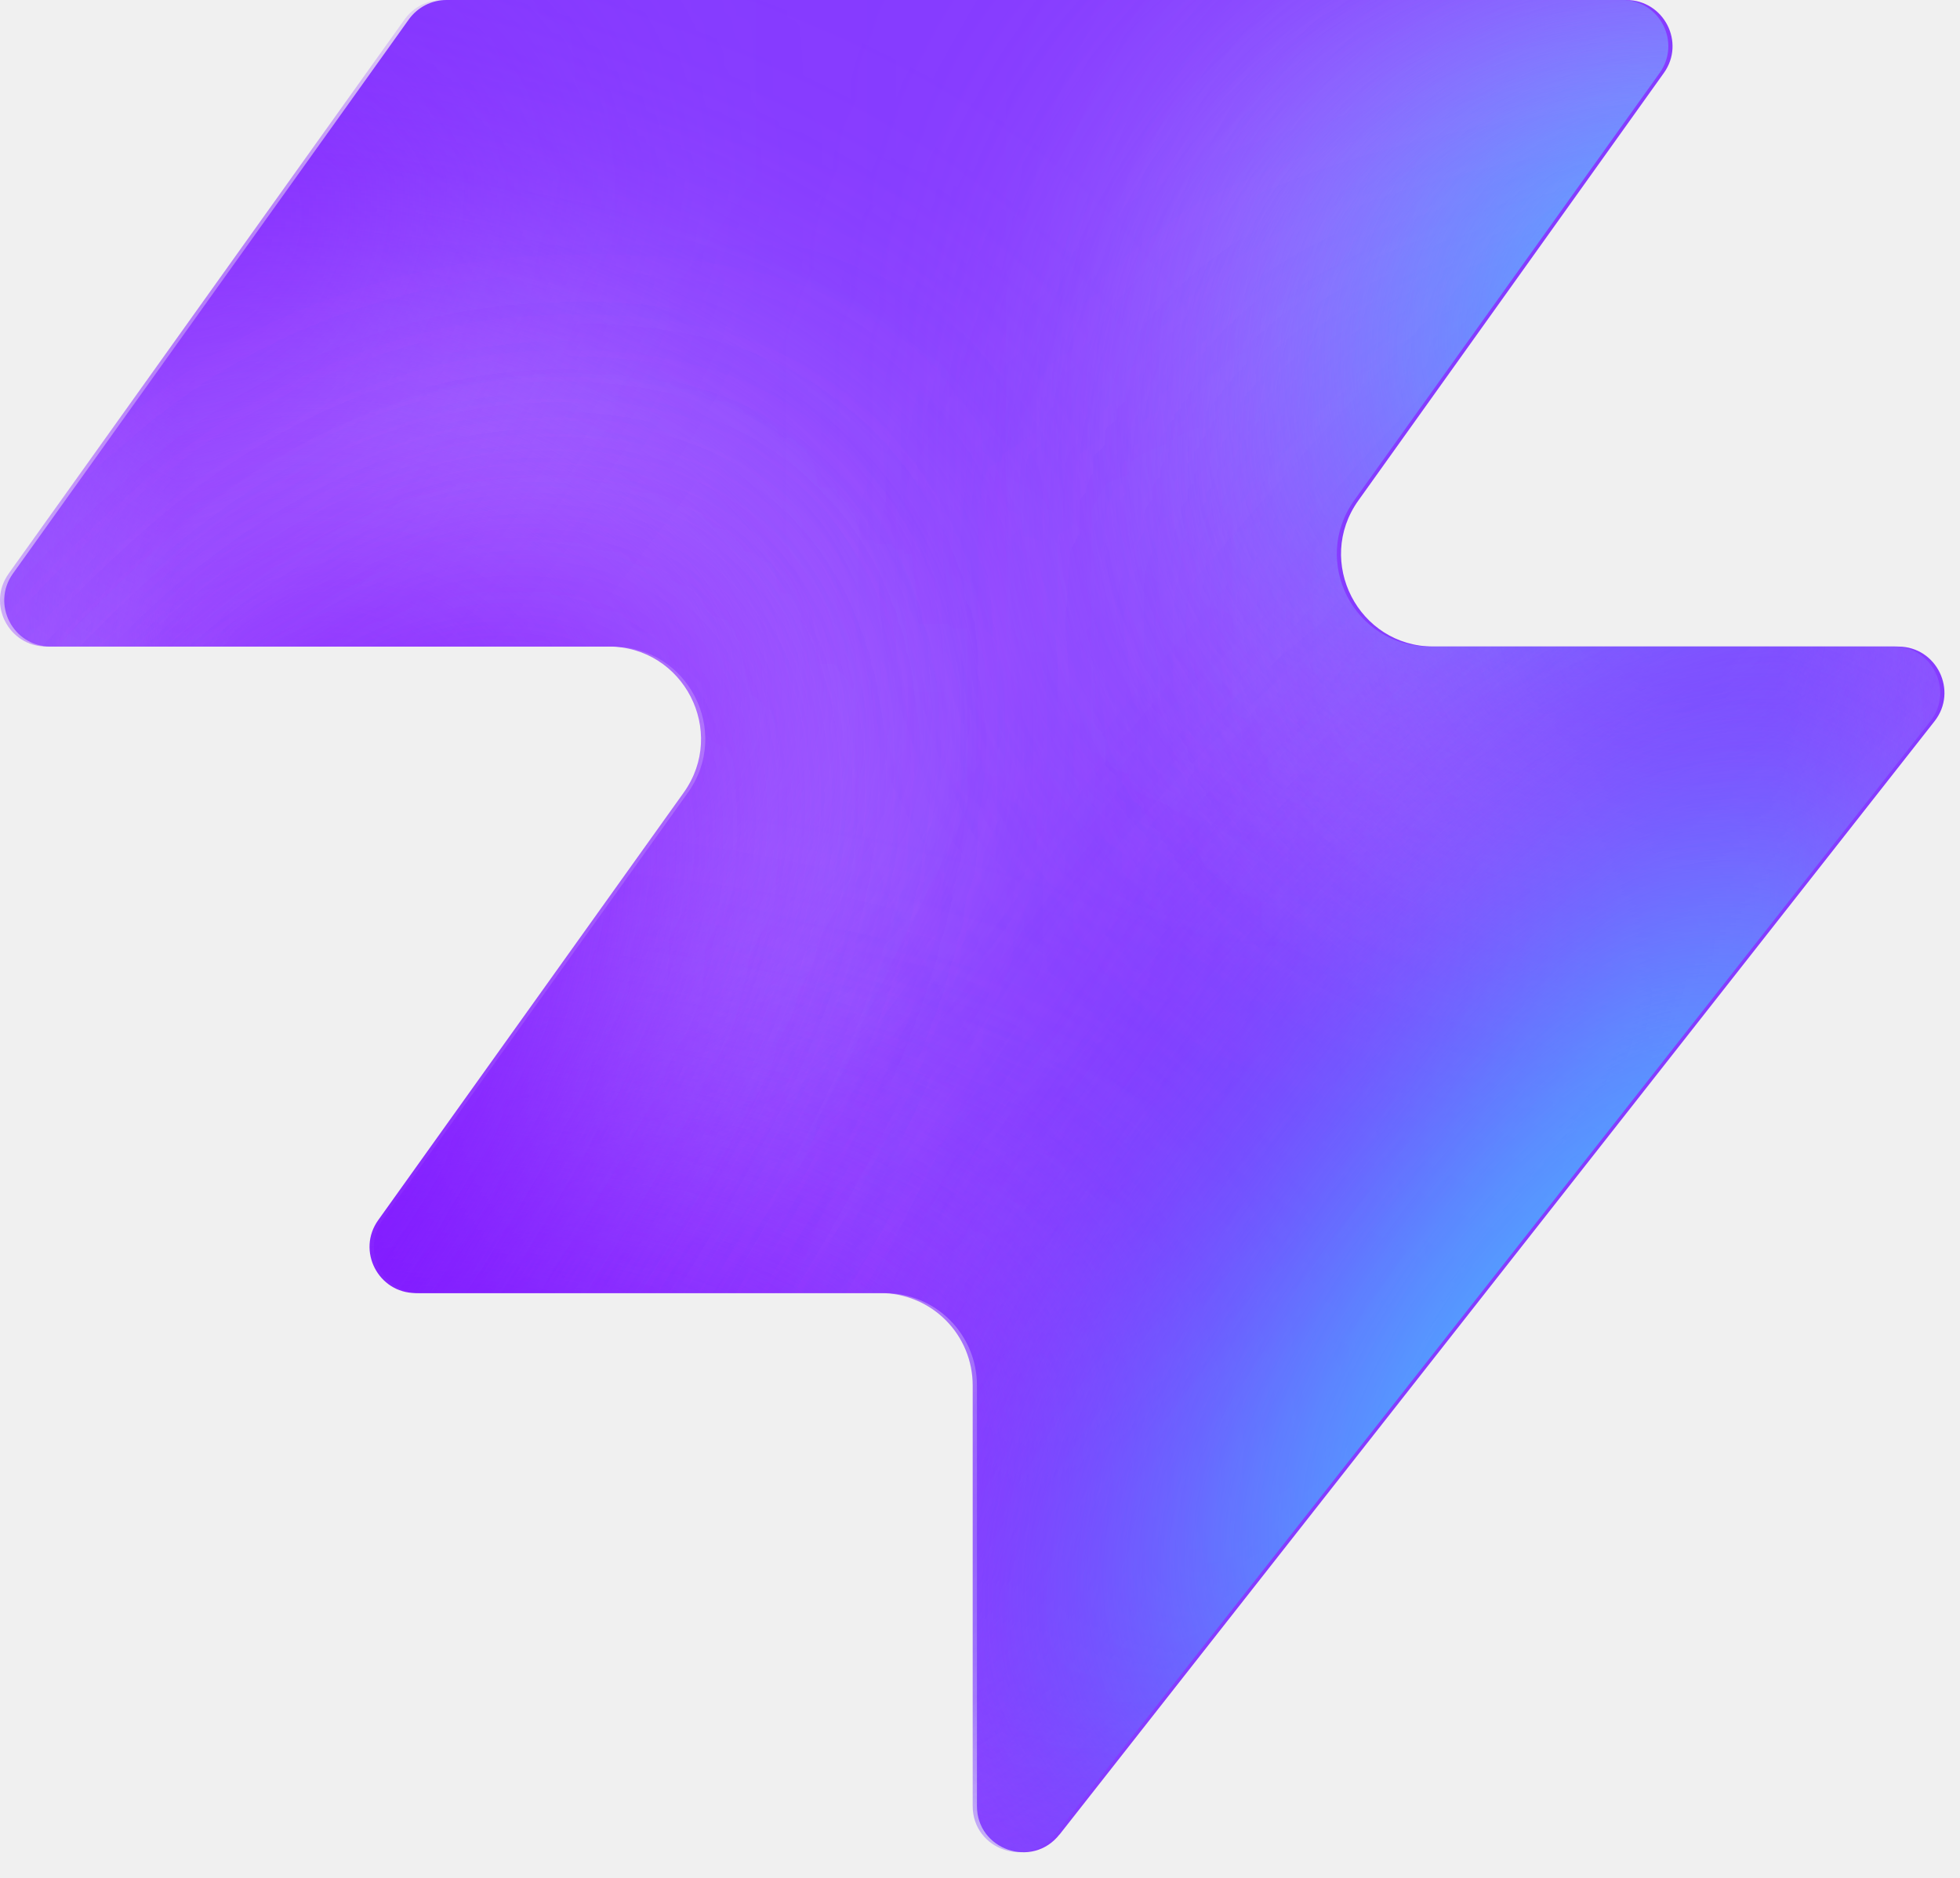
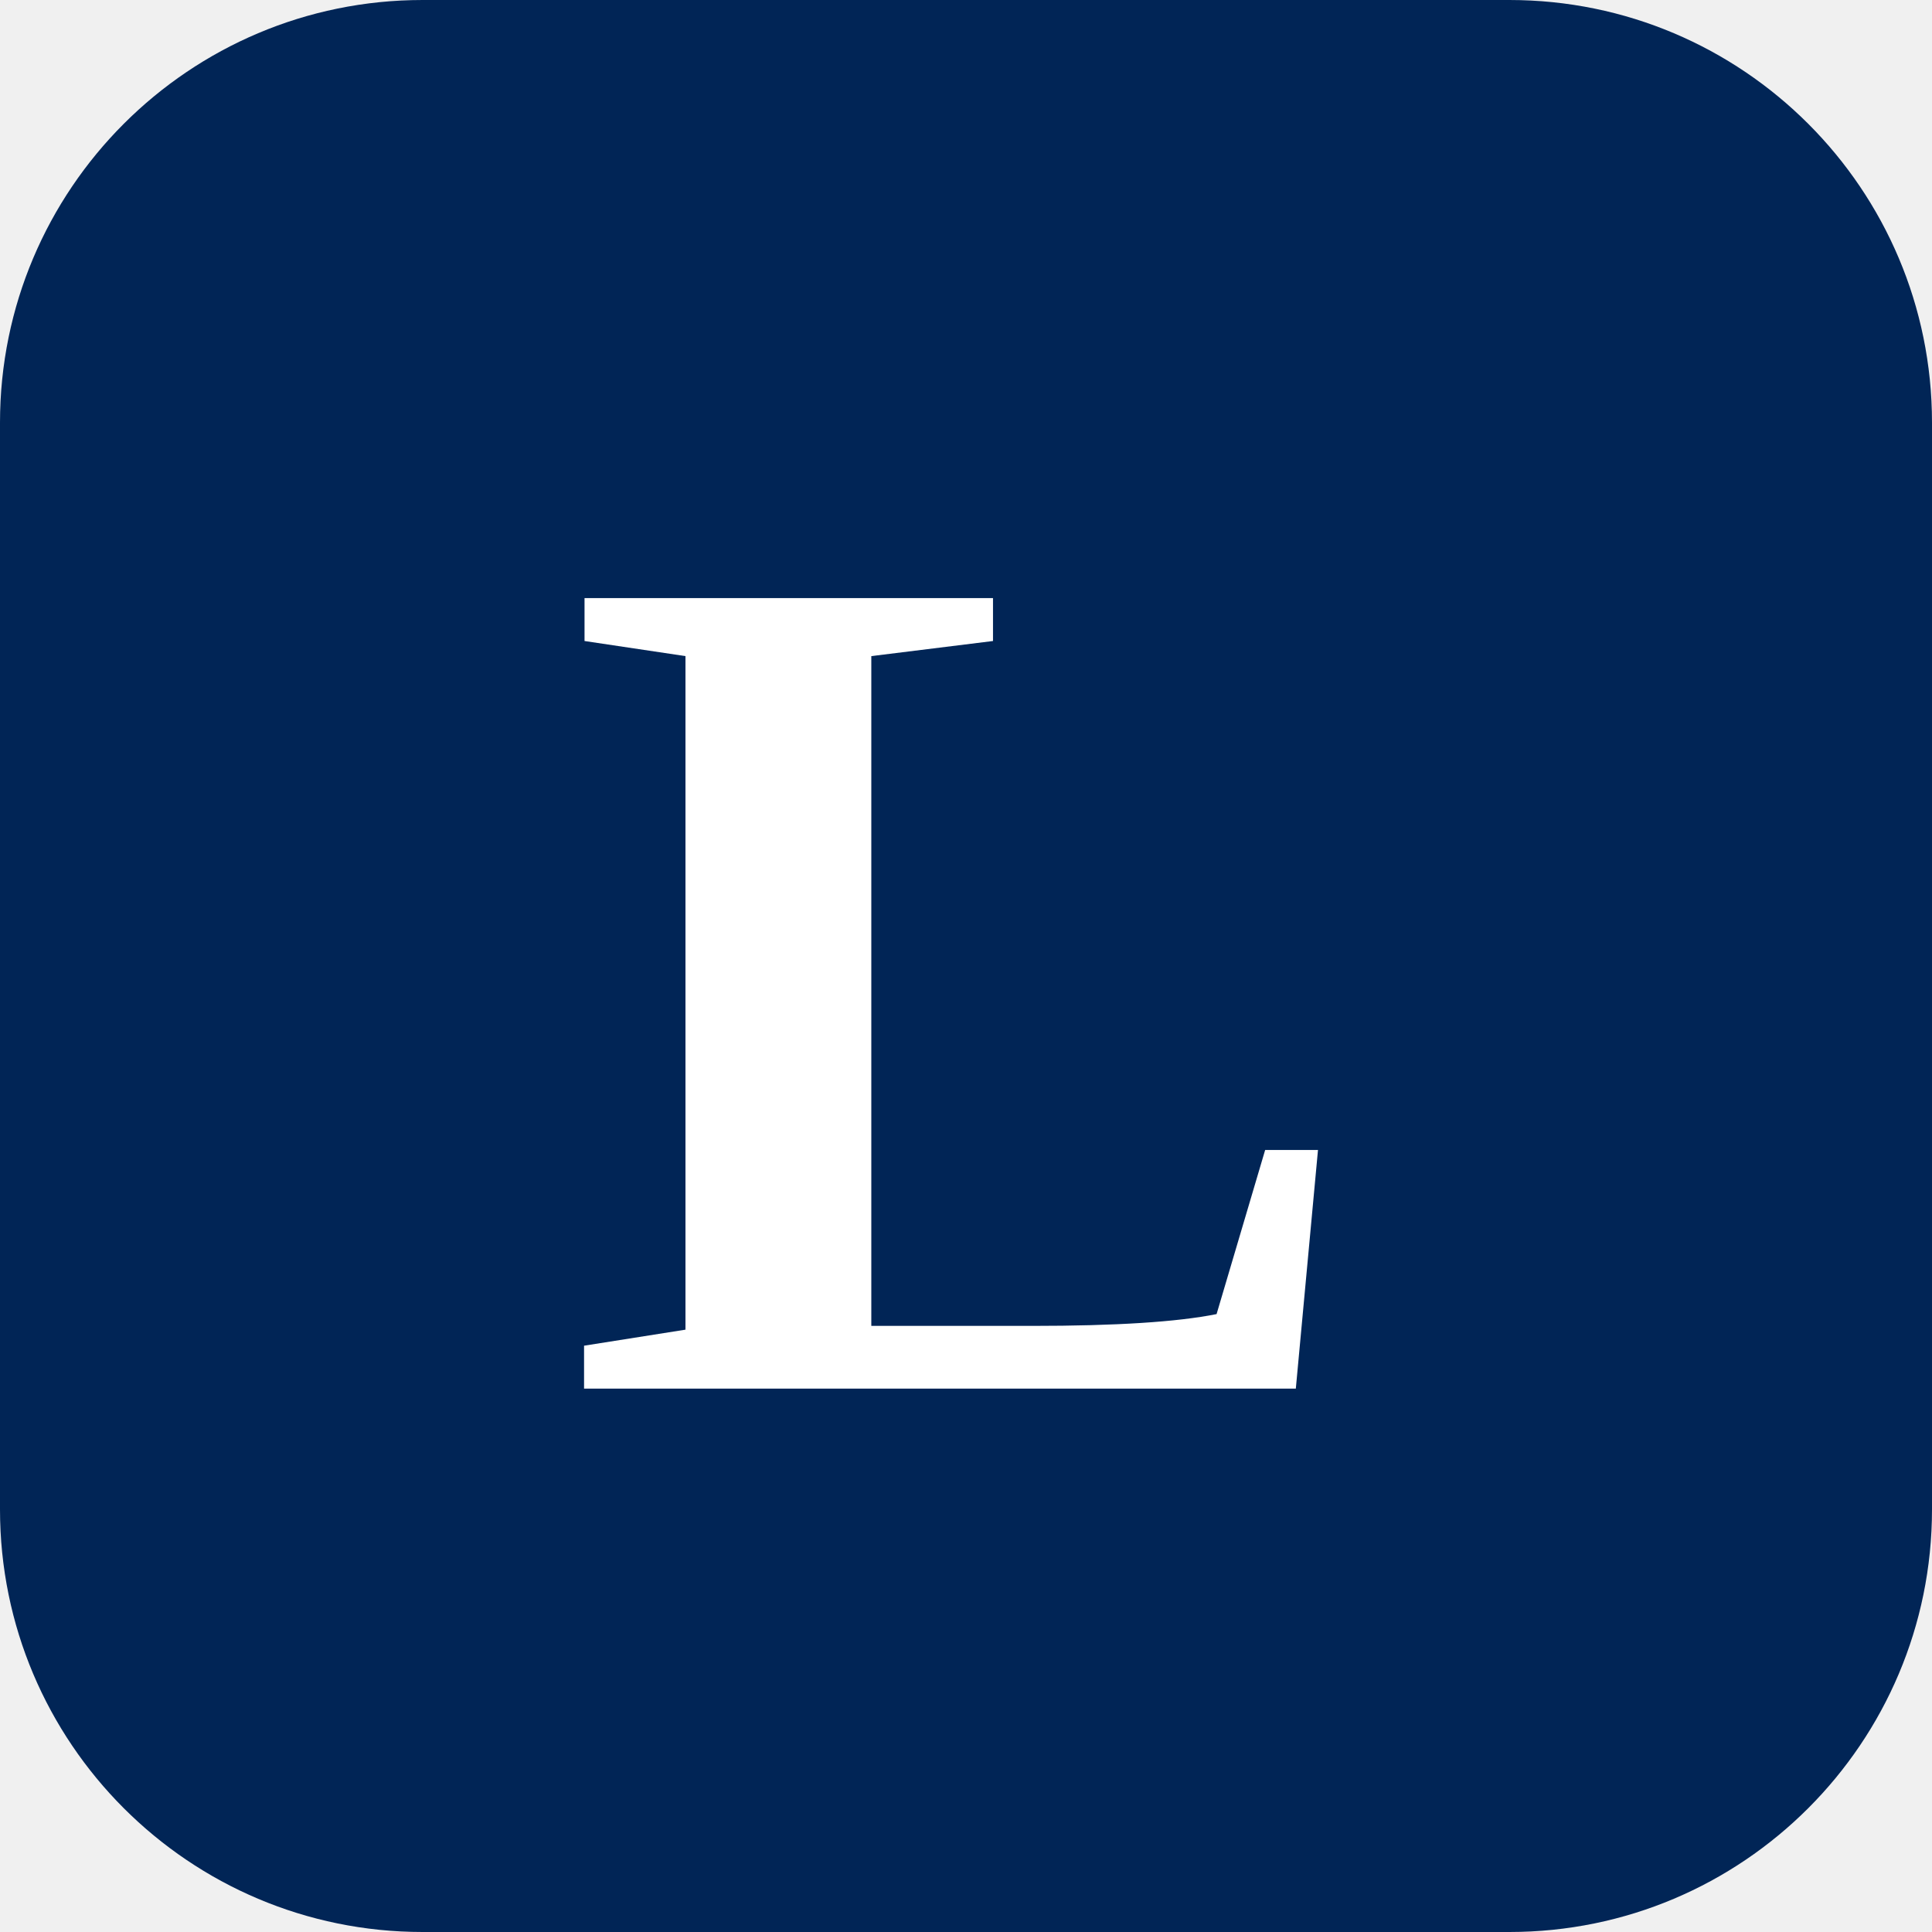
- <svg xmlns="http://www.w3.org/2000/svg" width="48" height="46" fill="none" viewBox="0 0 48 46">
-   <path fill="#863bff" d="M25.946 44.938c-.664.845-2.021.375-2.021-.698V33.937a2.26 2.26 0 0 0-2.262-2.262H10.287c-.92 0-1.456-1.04-.92-1.788l7.48-10.471c1.07-1.497 0-3.578-1.842-3.578H1.237c-.92 0-1.456-1.04-.92-1.788L10.013.474c.214-.297.556-.474.92-.474h28.894c.92 0 1.456 1.04.92 1.788l-7.48 10.471c-1.07 1.498 0 3.579 1.842 3.579h11.377c.943 0 1.473 1.088.89 1.83L25.947 44.94z" style="fill:#863bff;fill:color(display-p3 .525 .23 1);fill-opacity:1" />
-   <mask id="a" width="48" height="46" x="0" y="0" maskUnits="userSpaceOnUse" style="mask-type:alpha">
-     <path fill="#000" d="M25.842 44.938c-.664.844-2.021.375-2.021-.698V33.937a2.26 2.26 0 0 0-2.262-2.262H10.183c-.92 0-1.456-1.04-.92-1.788l7.48-10.471c1.07-1.498 0-3.579-1.842-3.579H1.133c-.92 0-1.456-1.04-.92-1.787L9.91.473c.214-.297.556-.474.92-.474h28.894c.92 0 1.456 1.04.92 1.788l-7.48 10.471c-1.07 1.498 0 3.578 1.842 3.578h11.377c.943 0 1.473 1.088.89 1.832L25.843 44.94z" style="fill:#000;fill-opacity:1" />
-   </mask>
-   <g mask="url(#a)">
-     <g filter="url(#b)">
-       <ellipse cx="5.508" cy="14.704" fill="#ede6ff" rx="5.508" ry="14.704" style="fill:#ede6ff;fill:color(display-p3 .927 .903 1);fill-opacity:1" transform="matrix(.00324 1 1 -.00324 -4.47 31.516)" />
-     </g>
-     <g filter="url(#c)">
-       <ellipse cx="10.399" cy="29.851" fill="#ede6ff" rx="10.399" ry="29.851" style="fill:#ede6ff;fill:color(display-p3 .927 .903 1);fill-opacity:1" transform="matrix(.00324 1 1 -.00324 -39.328 7.883)" />
-     </g>
-     <g filter="url(#d)">
-       <ellipse cx="5.508" cy="30.487" fill="#7e14ff" rx="5.508" ry="30.487" style="fill:#7e14ff;fill:color(display-p3 .492 .077 1);fill-opacity:1" transform="rotate(89.814 -25.913 -14.639)scale(1 -1)" />
-     </g>
-     <g filter="url(#e)">
-       <ellipse cx="5.508" cy="30.599" fill="#7e14ff" rx="5.508" ry="30.599" style="fill:#7e14ff;fill:color(display-p3 .492 .077 1);fill-opacity:1" transform="rotate(89.814 -32.644 -3.334)scale(1 -1)" />
-     </g>
-     <g filter="url(#f)">
-       <ellipse cx="5.508" cy="30.599" fill="#7e14ff" rx="5.508" ry="30.599" style="fill:#7e14ff;fill:color(display-p3 .492 .077 1);fill-opacity:1" transform="matrix(.00324 1 1 -.00324 -34.34 30.47)" />
-     </g>
-     <g filter="url(#g)">
-       <ellipse cx="14.072" cy="22.078" fill="#ede6ff" rx="14.072" ry="22.078" style="fill:#ede6ff;fill:color(display-p3 .927 .903 1);fill-opacity:1" transform="rotate(93.35 24.506 48.493)scale(-1 1)" />
-     </g>
-     <g filter="url(#h)">
-       <ellipse cx="3.47" cy="21.501" fill="#7e14ff" rx="3.47" ry="21.501" style="fill:#7e14ff;fill:color(display-p3 .492 .077 1);fill-opacity:1" transform="rotate(89.009 28.708 47.59)scale(-1 1)" />
-     </g>
-     <g filter="url(#i)">
-       <ellipse cx="3.47" cy="21.501" fill="#7e14ff" rx="3.47" ry="21.501" style="fill:#7e14ff;fill:color(display-p3 .492 .077 1);fill-opacity:1" transform="rotate(89.009 28.708 47.59)scale(-1 1)" />
-     </g>
-     <g filter="url(#j)">
-       <ellipse cx=".387" cy="8.972" fill="#7e14ff" rx="4.407" ry="29.108" style="fill:#7e14ff;fill:color(display-p3 .492 .077 1);fill-opacity:1" transform="rotate(39.51 .387 8.972)" />
-     </g>
-     <g filter="url(#k)">
-       <ellipse cx="47.523" cy="-6.092" fill="#7e14ff" rx="4.407" ry="29.108" style="fill:#7e14ff;fill:color(display-p3 .492 .077 1);fill-opacity:1" transform="rotate(37.892 47.523 -6.092)" />
-     </g>
-     <g filter="url(#l)">
-       <ellipse cx="41.412" cy="6.333" fill="#47bfff" rx="5.971" ry="9.665" style="fill:#47bfff;fill:color(display-p3 .28 .748 1);fill-opacity:1" transform="rotate(37.892 41.412 6.333)" />
-     </g>
-     <g filter="url(#m)">
-       <ellipse cx="-1.879" cy="38.332" fill="#7e14ff" rx="4.407" ry="29.108" style="fill:#7e14ff;fill:color(display-p3 .492 .077 1);fill-opacity:1" transform="rotate(37.892 -1.88 38.332)" />
-     </g>
-     <g filter="url(#n)">
-       <ellipse cx="-1.879" cy="38.332" fill="#7e14ff" rx="4.407" ry="29.108" style="fill:#7e14ff;fill:color(display-p3 .492 .077 1);fill-opacity:1" transform="rotate(37.892 -1.88 38.332)" />
-     </g>
-     <g filter="url(#o)">
-       <ellipse cx="35.651" cy="29.907" fill="#7e14ff" rx="4.407" ry="29.108" style="fill:#7e14ff;fill:color(display-p3 .492 .077 1);fill-opacity:1" transform="rotate(37.892 35.651 29.907)" />
-     </g>
-     <g filter="url(#p)">
-       <ellipse cx="38.418" cy="32.4" fill="#47bfff" rx="5.971" ry="15.297" style="fill:#47bfff;fill:color(display-p3 .28 .748 1);fill-opacity:1" transform="rotate(37.892 38.418 32.4)" />
-     </g>
-   </g>
-   <defs>
-     <filter id="b" width="60.045" height="41.654" x="-19.77" y="16.149" color-interpolation-filters="sRGB" filterUnits="userSpaceOnUse">
-       <feFlood flood-opacity="0" result="BackgroundImageFix" />
-       <feBlend in="SourceGraphic" in2="BackgroundImageFix" result="shape" />
-       <feGaussianBlur result="effect1_foregroundBlur_2002_17158" stdDeviation="7.659" />
-     </filter>
-     <filter id="c" width="90.34" height="51.437" x="-54.613" y="-7.533" color-interpolation-filters="sRGB" filterUnits="userSpaceOnUse">
-       <feFlood flood-opacity="0" result="BackgroundImageFix" />
-       <feBlend in="SourceGraphic" in2="BackgroundImageFix" result="shape" />
-       <feGaussianBlur result="effect1_foregroundBlur_2002_17158" stdDeviation="7.659" />
-     </filter>
-     <filter id="d" width="79.355" height="29.4" x="-49.64" y="2.03" color-interpolation-filters="sRGB" filterUnits="userSpaceOnUse">
-       <feFlood flood-opacity="0" result="BackgroundImageFix" />
-       <feBlend in="SourceGraphic" in2="BackgroundImageFix" result="shape" />
-       <feGaussianBlur result="effect1_foregroundBlur_2002_17158" stdDeviation="4.596" />
-     </filter>
-     <filter id="e" width="79.579" height="29.4" x="-45.045" y="20.029" color-interpolation-filters="sRGB" filterUnits="userSpaceOnUse">
-       <feFlood flood-opacity="0" result="BackgroundImageFix" />
-       <feBlend in="SourceGraphic" in2="BackgroundImageFix" result="shape" />
-       <feGaussianBlur result="effect1_foregroundBlur_2002_17158" stdDeviation="4.596" />
-     </filter>
-     <filter id="f" width="79.579" height="29.4" x="-43.513" y="21.178" color-interpolation-filters="sRGB" filterUnits="userSpaceOnUse">
-       <feFlood flood-opacity="0" result="BackgroundImageFix" />
-       <feBlend in="SourceGraphic" in2="BackgroundImageFix" result="shape" />
-       <feGaussianBlur result="effect1_foregroundBlur_2002_17158" stdDeviation="4.596" />
-     </filter>
-     <filter id="g" width="74.749" height="58.852" x="15.756" y="-17.901" color-interpolation-filters="sRGB" filterUnits="userSpaceOnUse">
-       <feFlood flood-opacity="0" result="BackgroundImageFix" />
-       <feBlend in="SourceGraphic" in2="BackgroundImageFix" result="shape" />
-       <feGaussianBlur result="effect1_foregroundBlur_2002_17158" stdDeviation="7.659" />
-     </filter>
-     <filter id="h" width="61.377" height="25.362" x="23.548" y="2.284" color-interpolation-filters="sRGB" filterUnits="userSpaceOnUse">
-       <feFlood flood-opacity="0" result="BackgroundImageFix" />
-       <feBlend in="SourceGraphic" in2="BackgroundImageFix" result="shape" />
-       <feGaussianBlur result="effect1_foregroundBlur_2002_17158" stdDeviation="4.596" />
-     </filter>
-     <filter id="i" width="61.377" height="25.362" x="23.548" y="2.284" color-interpolation-filters="sRGB" filterUnits="userSpaceOnUse">
-       <feFlood flood-opacity="0" result="BackgroundImageFix" />
-       <feBlend in="SourceGraphic" in2="BackgroundImageFix" result="shape" />
-       <feGaussianBlur result="effect1_foregroundBlur_2002_17158" stdDeviation="4.596" />
-     </filter>
-     <filter id="j" width="56.045" height="63.649" x="-27.636" y="-22.853" color-interpolation-filters="sRGB" filterUnits="userSpaceOnUse">
-       <feFlood flood-opacity="0" result="BackgroundImageFix" />
-       <feBlend in="SourceGraphic" in2="BackgroundImageFix" result="shape" />
-       <feGaussianBlur result="effect1_foregroundBlur_2002_17158" stdDeviation="4.596" />
-     </filter>
-     <filter id="k" width="54.814" height="64.646" x="20.116" y="-38.415" color-interpolation-filters="sRGB" filterUnits="userSpaceOnUse">
-       <feFlood flood-opacity="0" result="BackgroundImageFix" />
-       <feBlend in="SourceGraphic" in2="BackgroundImageFix" result="shape" />
-       <feGaussianBlur result="effect1_foregroundBlur_2002_17158" stdDeviation="4.596" />
-     </filter>
-     <filter id="l" width="33.541" height="35.313" x="24.641" y="-11.323" color-interpolation-filters="sRGB" filterUnits="userSpaceOnUse">
-       <feFlood flood-opacity="0" result="BackgroundImageFix" />
-       <feBlend in="SourceGraphic" in2="BackgroundImageFix" result="shape" />
-       <feGaussianBlur result="effect1_foregroundBlur_2002_17158" stdDeviation="4.596" />
-     </filter>
-     <filter id="m" width="54.814" height="64.646" x="-29.286" y="6.009" color-interpolation-filters="sRGB" filterUnits="userSpaceOnUse">
-       <feFlood flood-opacity="0" result="BackgroundImageFix" />
-       <feBlend in="SourceGraphic" in2="BackgroundImageFix" result="shape" />
-       <feGaussianBlur result="effect1_foregroundBlur_2002_17158" stdDeviation="4.596" />
-     </filter>
-     <filter id="n" width="54.814" height="64.646" x="-29.286" y="6.009" color-interpolation-filters="sRGB" filterUnits="userSpaceOnUse">
-       <feFlood flood-opacity="0" result="BackgroundImageFix" />
-       <feBlend in="SourceGraphic" in2="BackgroundImageFix" result="shape" />
-       <feGaussianBlur result="effect1_foregroundBlur_2002_17158" stdDeviation="4.596" />
-     </filter>
-     <filter id="o" width="54.814" height="64.646" x="8.244" y="-2.416" color-interpolation-filters="sRGB" filterUnits="userSpaceOnUse">
-       <feFlood flood-opacity="0" result="BackgroundImageFix" />
-       <feBlend in="SourceGraphic" in2="BackgroundImageFix" result="shape" />
-       <feGaussianBlur result="effect1_foregroundBlur_2002_17158" stdDeviation="4.596" />
-     </filter>
-     <filter id="p" width="39.409" height="43.623" x="18.713" y="10.588" color-interpolation-filters="sRGB" filterUnits="userSpaceOnUse">
-       <feFlood flood-opacity="0" result="BackgroundImageFix" />
-       <feBlend in="SourceGraphic" in2="BackgroundImageFix" result="shape" />
-       <feGaussianBlur result="effect1_foregroundBlur_2002_17158" stdDeviation="4.596" />
-     </filter>
-   </defs>
+ <svg xmlns="http://www.w3.org/2000/svg" viewBox="0 0 64 64">
+   <rect width="64" height="64" rx="14" fill="#012556" />
+   <text x="32" y="46" text-anchor="middle" font-family="Georgia, 'Times New Roman', serif" font-size="40" font-weight="700" fill="#ffffff">L</text>
</svg>
